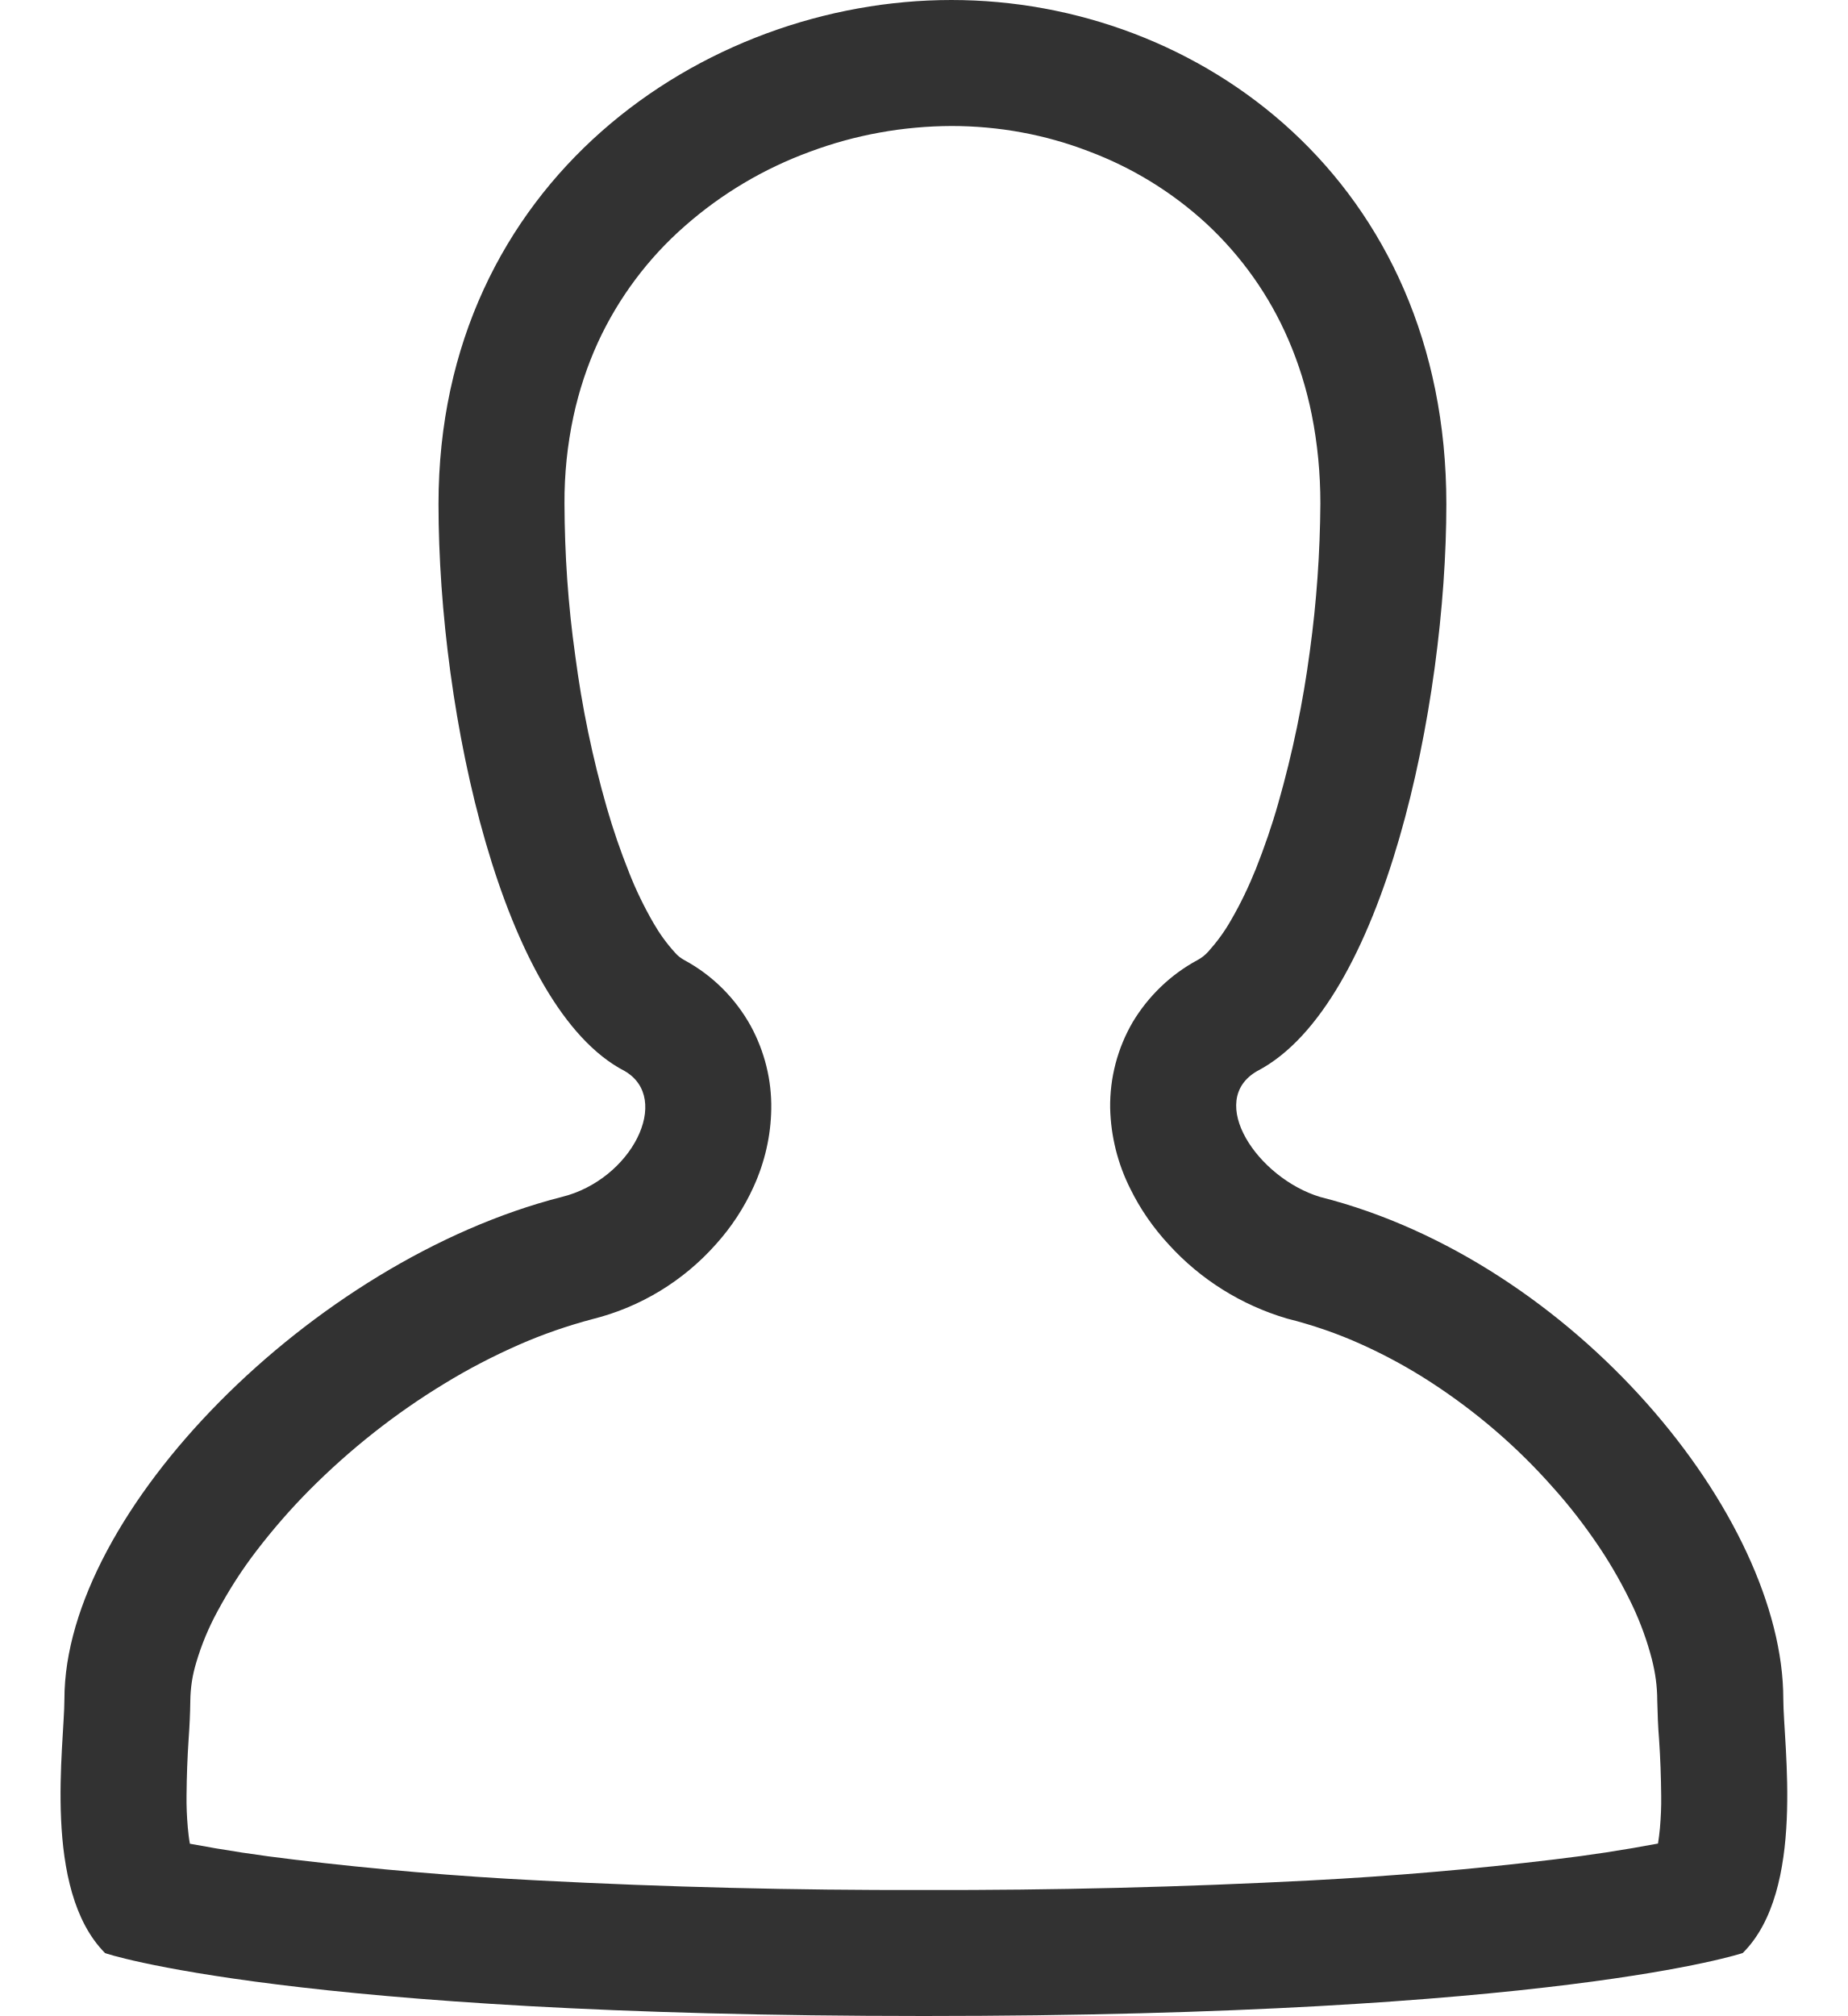
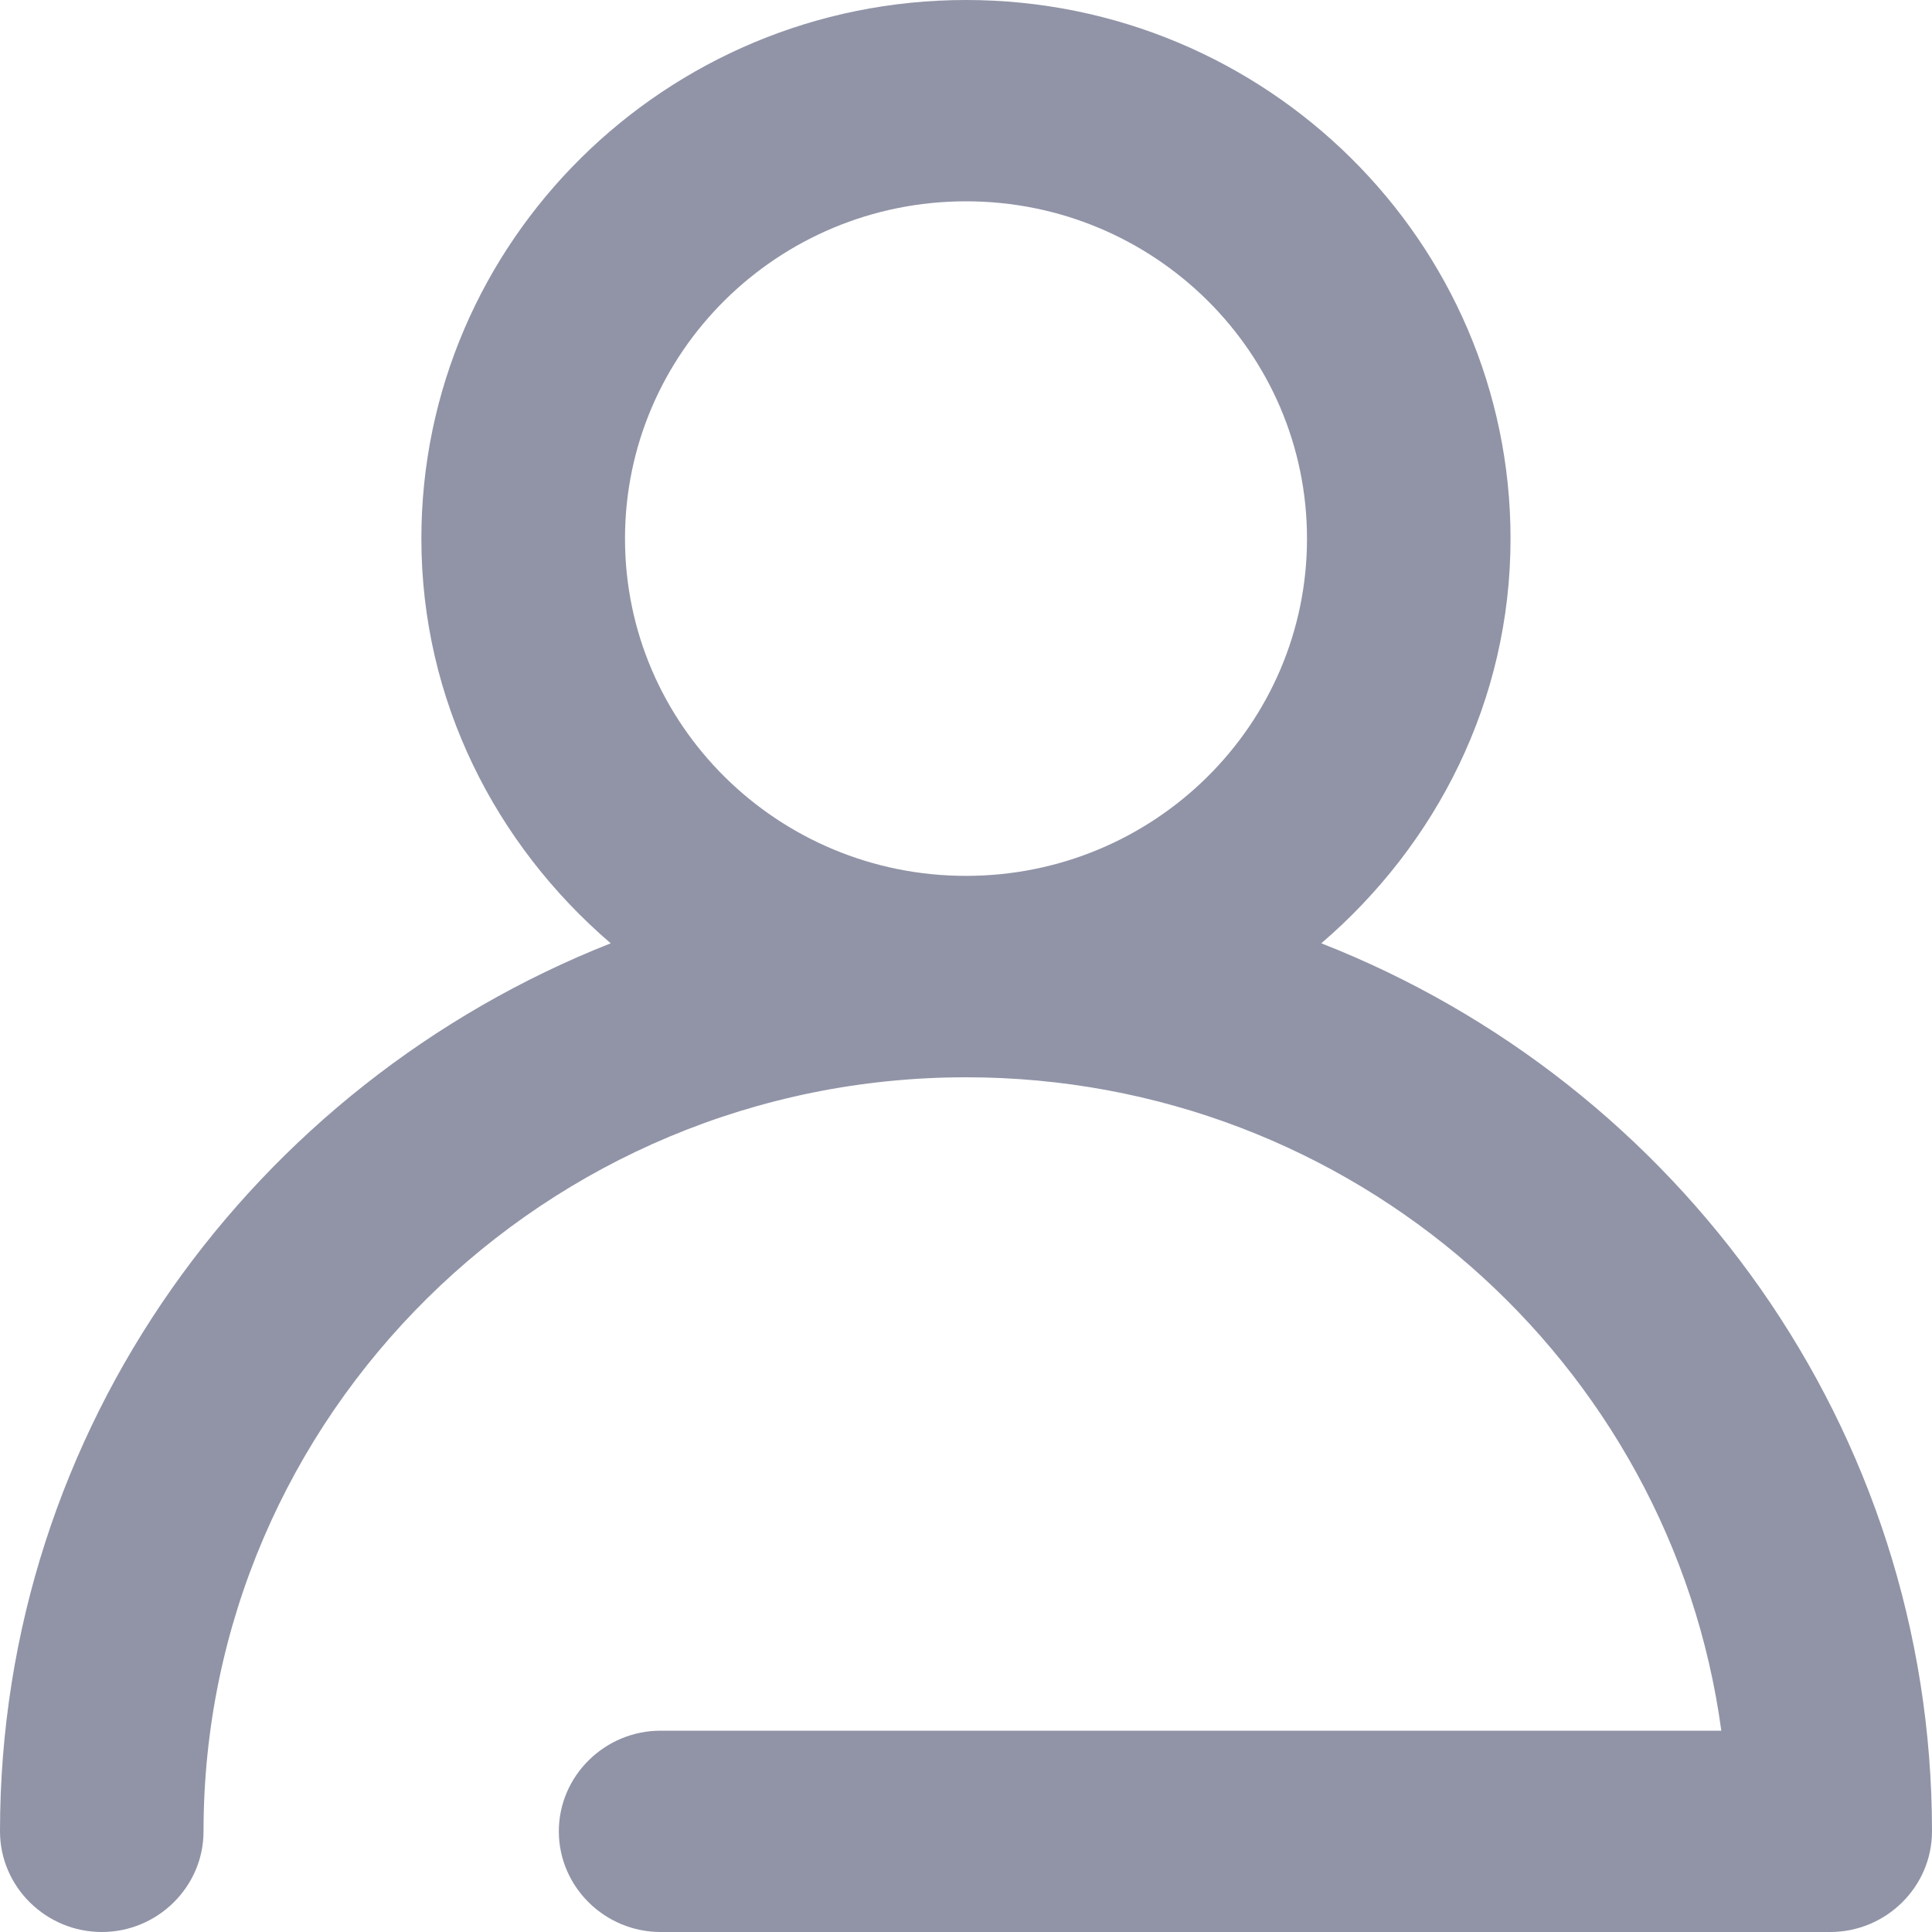
- <svg xmlns="http://www.w3.org/2000/svg" width="22" height="24" viewBox="0 0 22 24" fill="none">
-   <path fill-rule="evenodd" clip-rule="evenodd" d="M21.233 20.227C21.233 20.771 21.503 22.503 20.75 23.25C20.752 23.251 18.5 24 11 24C3.497 24 1.226 23.25 1.25 23.25C0.5 22.494 0.767 20.771 0.767 20.227C0.767 18 3.721 15.007 6.687 14.25C7.522 14.045 8.005 13.078 7.437 12.75C5.982 11.998 5.221 8.502 5.221 6C5.221 2.168 8.366 0 11.328 0C14.289 0 17.221 2.169 17.221 6C17.221 8.387 16.48 11.965 14.97 12.75C14.354 13.102 14.972 14.025 15.72 14.25C18.738 15.012 21.233 18.047 21.233 20.227ZM19.741 21.947C19.332 22.024 18.922 22.087 18.508 22.136C17.544 22.253 16.576 22.335 15.607 22.386C14.073 22.466 12.536 22.504 11 22.5C9.466 22.504 7.934 22.466 6.404 22.386C5.433 22.337 4.466 22.254 3.502 22.138C3.086 22.089 2.671 22.026 2.261 21.949C2.249 21.885 2.242 21.819 2.236 21.756C2.225 21.628 2.219 21.501 2.221 21.371C2.223 21.148 2.231 20.925 2.246 20.702C2.257 20.55 2.264 20.398 2.266 20.244C2.268 20.093 2.291 19.941 2.336 19.794C2.399 19.579 2.486 19.371 2.594 19.174C2.728 18.926 2.879 18.69 3.05 18.467C3.245 18.212 3.455 17.97 3.68 17.743C4.164 17.256 4.704 16.828 5.291 16.472C5.578 16.296 5.876 16.142 6.183 16.007C6.466 15.883 6.759 15.782 7.057 15.703C7.625 15.561 8.135 15.251 8.523 14.814C8.709 14.608 8.861 14.376 8.975 14.123C9.106 13.834 9.178 13.521 9.183 13.204C9.189 12.859 9.104 12.518 8.939 12.214C8.756 11.884 8.484 11.612 8.152 11.432C8.109 11.409 8.069 11.379 8.038 11.342C7.938 11.233 7.852 11.113 7.779 10.986C7.668 10.793 7.571 10.594 7.49 10.387C7.389 10.134 7.301 9.879 7.226 9.619C7.055 9.023 6.929 8.417 6.849 7.804C6.764 7.204 6.723 6.6 6.721 5.996C6.719 5.646 6.755 5.297 6.828 4.956C6.894 4.652 6.991 4.356 7.121 4.072C7.364 3.546 7.717 3.073 8.154 2.691C8.591 2.306 9.097 2.006 9.644 1.806C10.182 1.605 10.754 1.502 11.33 1.5C11.889 1.5 12.444 1.601 12.965 1.802C13.484 1.997 13.959 2.289 14.366 2.664C14.782 3.051 15.114 3.519 15.339 4.041C15.463 4.327 15.556 4.628 15.618 4.935C15.688 5.284 15.721 5.64 15.721 5.994C15.717 6.581 15.676 7.168 15.596 7.749C15.515 8.363 15.389 8.97 15.219 9.564C15.144 9.829 15.054 10.088 14.953 10.344C14.868 10.554 14.771 10.759 14.656 10.956C14.581 11.089 14.489 11.214 14.386 11.329C14.349 11.37 14.306 11.404 14.257 11.43C13.938 11.602 13.672 11.859 13.486 12.169C13.306 12.478 13.213 12.832 13.218 13.191C13.226 13.526 13.308 13.856 13.46 14.156C13.578 14.396 13.732 14.617 13.914 14.814C14.293 15.232 14.78 15.536 15.32 15.696C15.626 15.773 15.922 15.874 16.207 16.003C16.496 16.133 16.773 16.284 17.039 16.457C17.576 16.806 18.063 17.224 18.487 17.704C18.688 17.927 18.871 18.165 19.04 18.416C19.19 18.639 19.323 18.876 19.439 19.119C19.535 19.324 19.612 19.536 19.668 19.753C19.709 19.913 19.732 20.078 19.732 20.242C19.736 20.4 19.741 20.556 19.754 20.711C19.769 20.931 19.777 21.156 19.779 21.381C19.781 21.508 19.775 21.636 19.764 21.763C19.758 21.825 19.751 21.885 19.741 21.947Z" fill="#323232" />
+ <svg xmlns="http://www.w3.org/2000/svg" width="20" height="20" viewBox="0 0 20 20" fill="none">
+   <path d="M6.322 9.765C5.132 8.744 4.362 7.254 4.362 5.576C4.362 2.501 6.891 0 10 0C13.108 0 15.637 2.501 15.637 5.576C15.637 7.254 14.868 8.744 13.678 9.765C17.376 11.214 20 14.789 20 18.958C20 19.531 19.526 20 18.946 20H6.839C6.259 20 5.785 19.531 5.785 18.958C5.785 18.385 6.259 17.916 6.839 17.916H17.819C17.302 14.101 14.004 11.152 10 11.152C5.648 11.152 2.107 14.653 2.107 18.958C2.107 19.531 1.633 20 1.054 20C0.474 20 0 19.531 0 18.958C0 14.789 2.624 11.225 6.322 9.765ZM13.53 5.576C13.53 3.648 11.949 2.084 10 2.084C8.051 2.084 6.47 3.648 6.47 5.576C6.47 7.504 8.051 9.067 10 9.067C11.949 9.067 13.53 7.504 13.53 5.576Z" fill="#9194A7" />
</svg>
